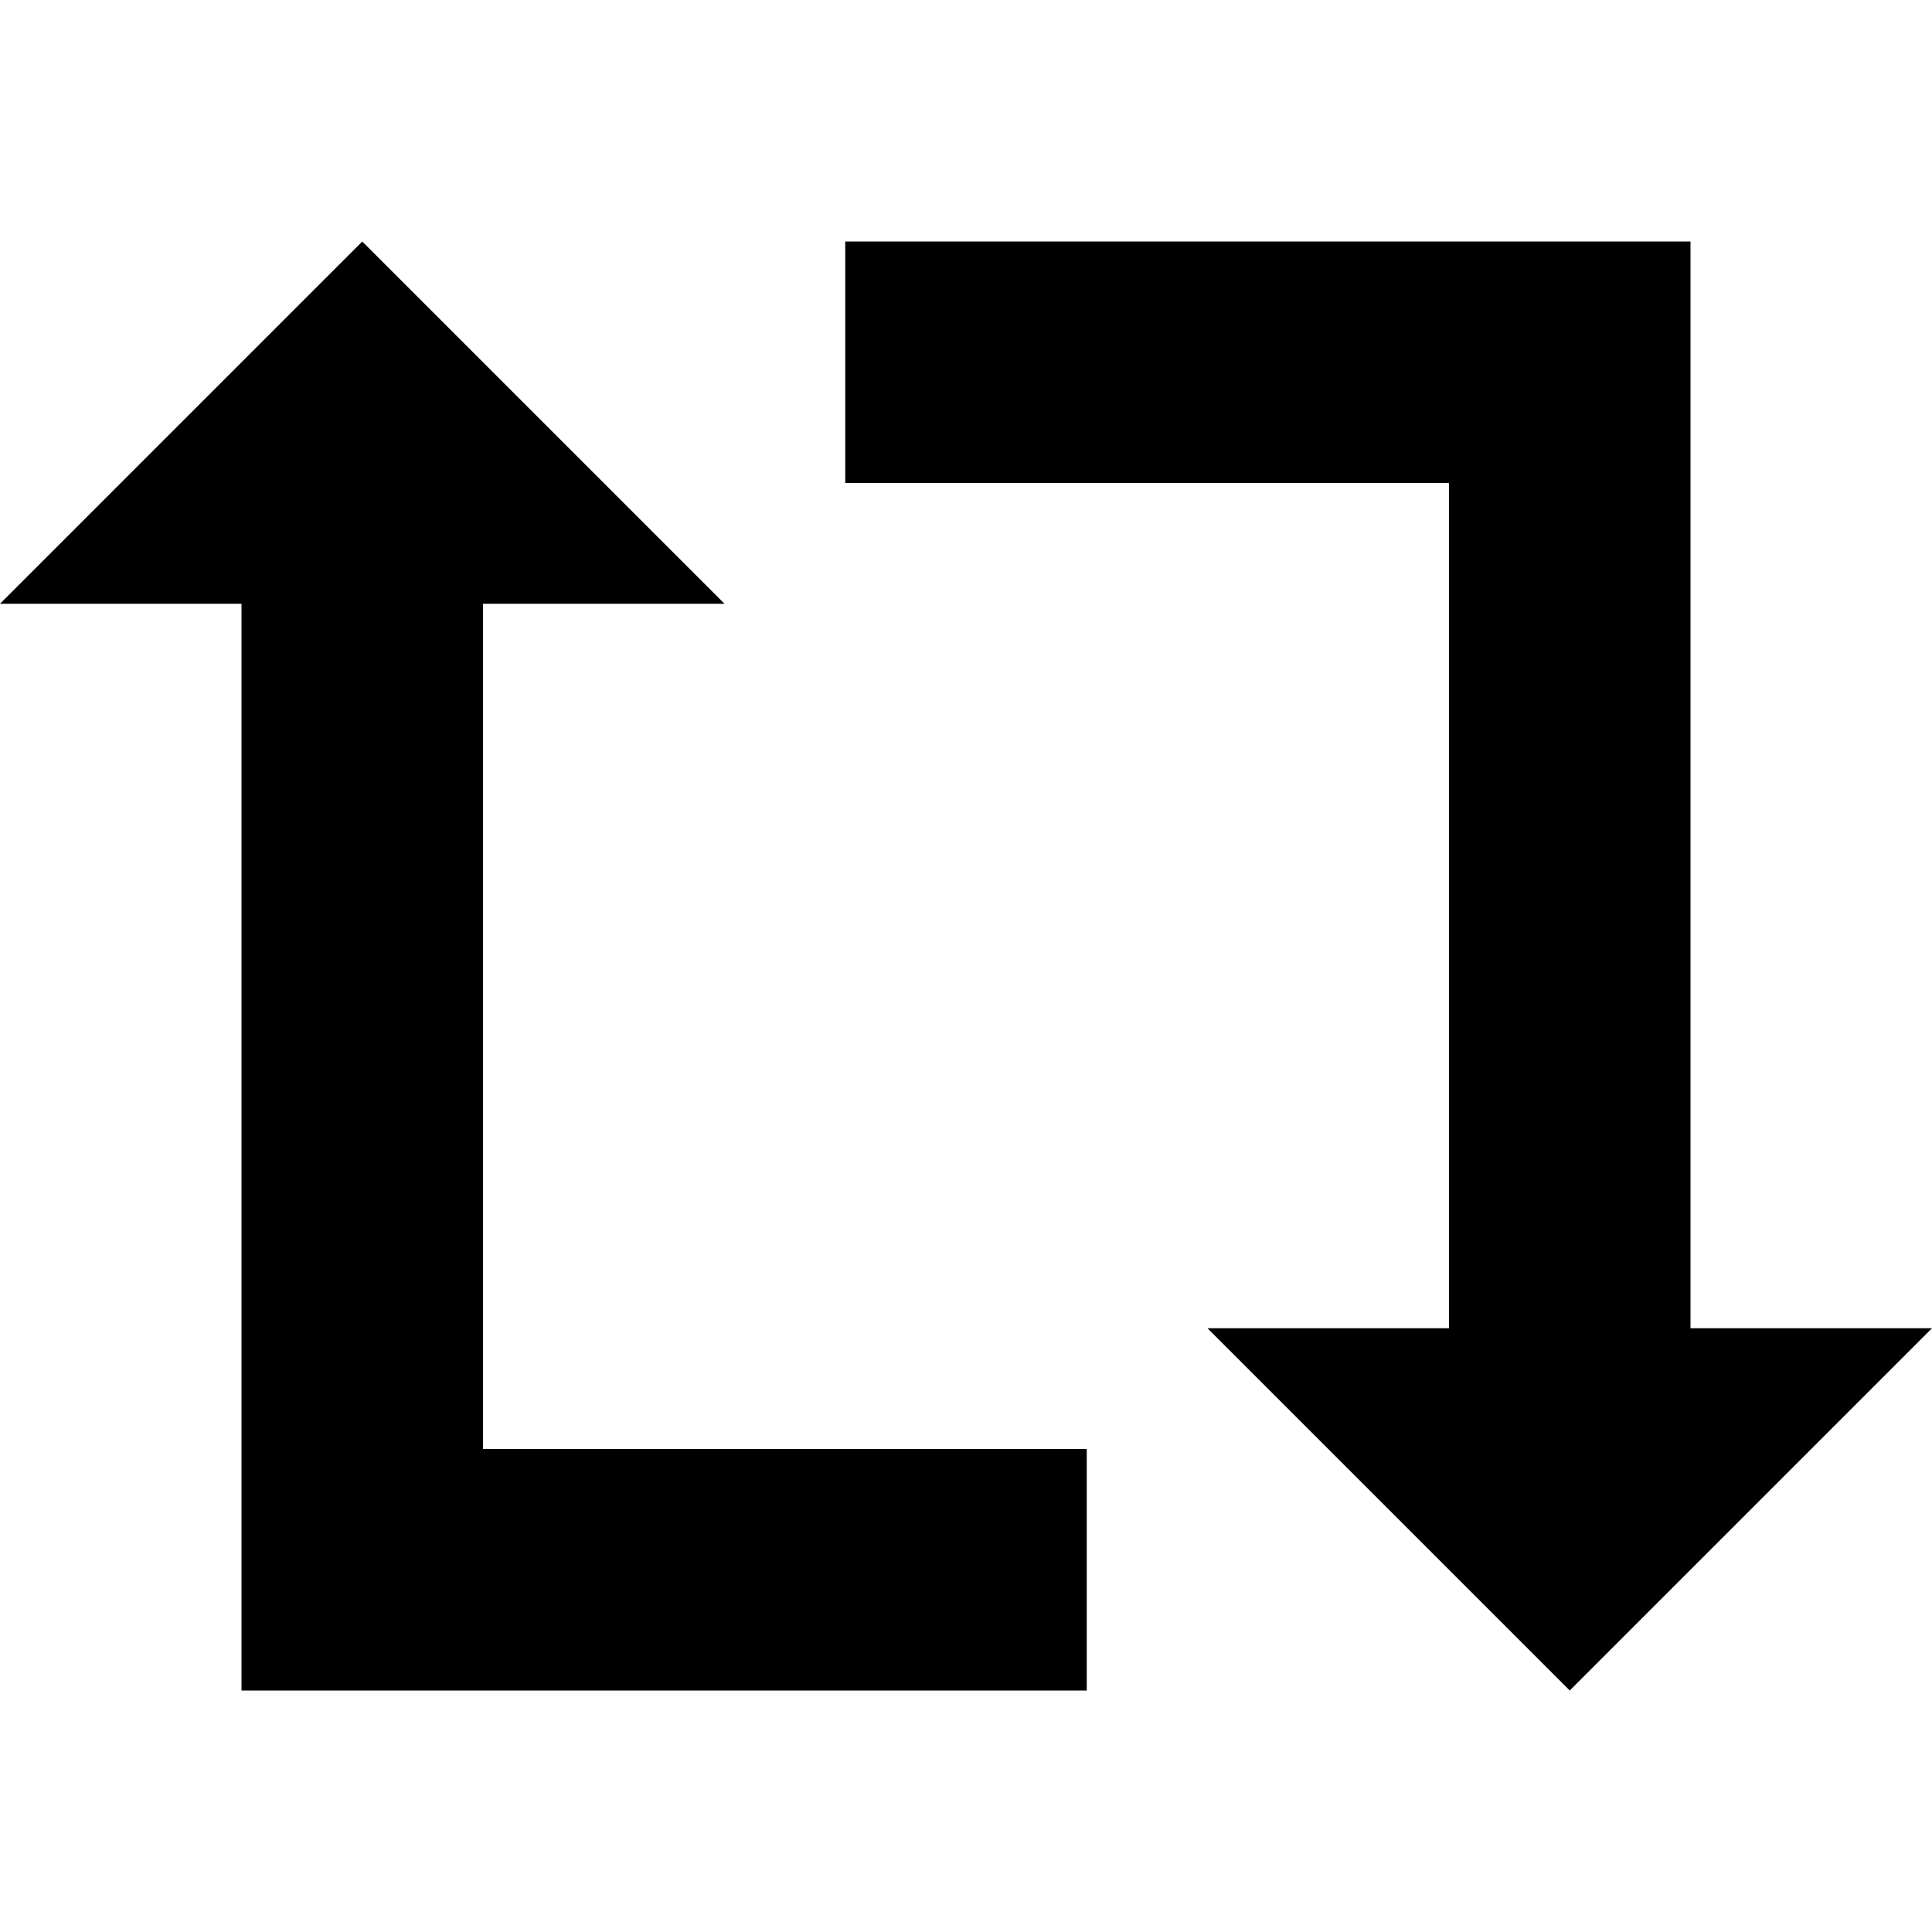
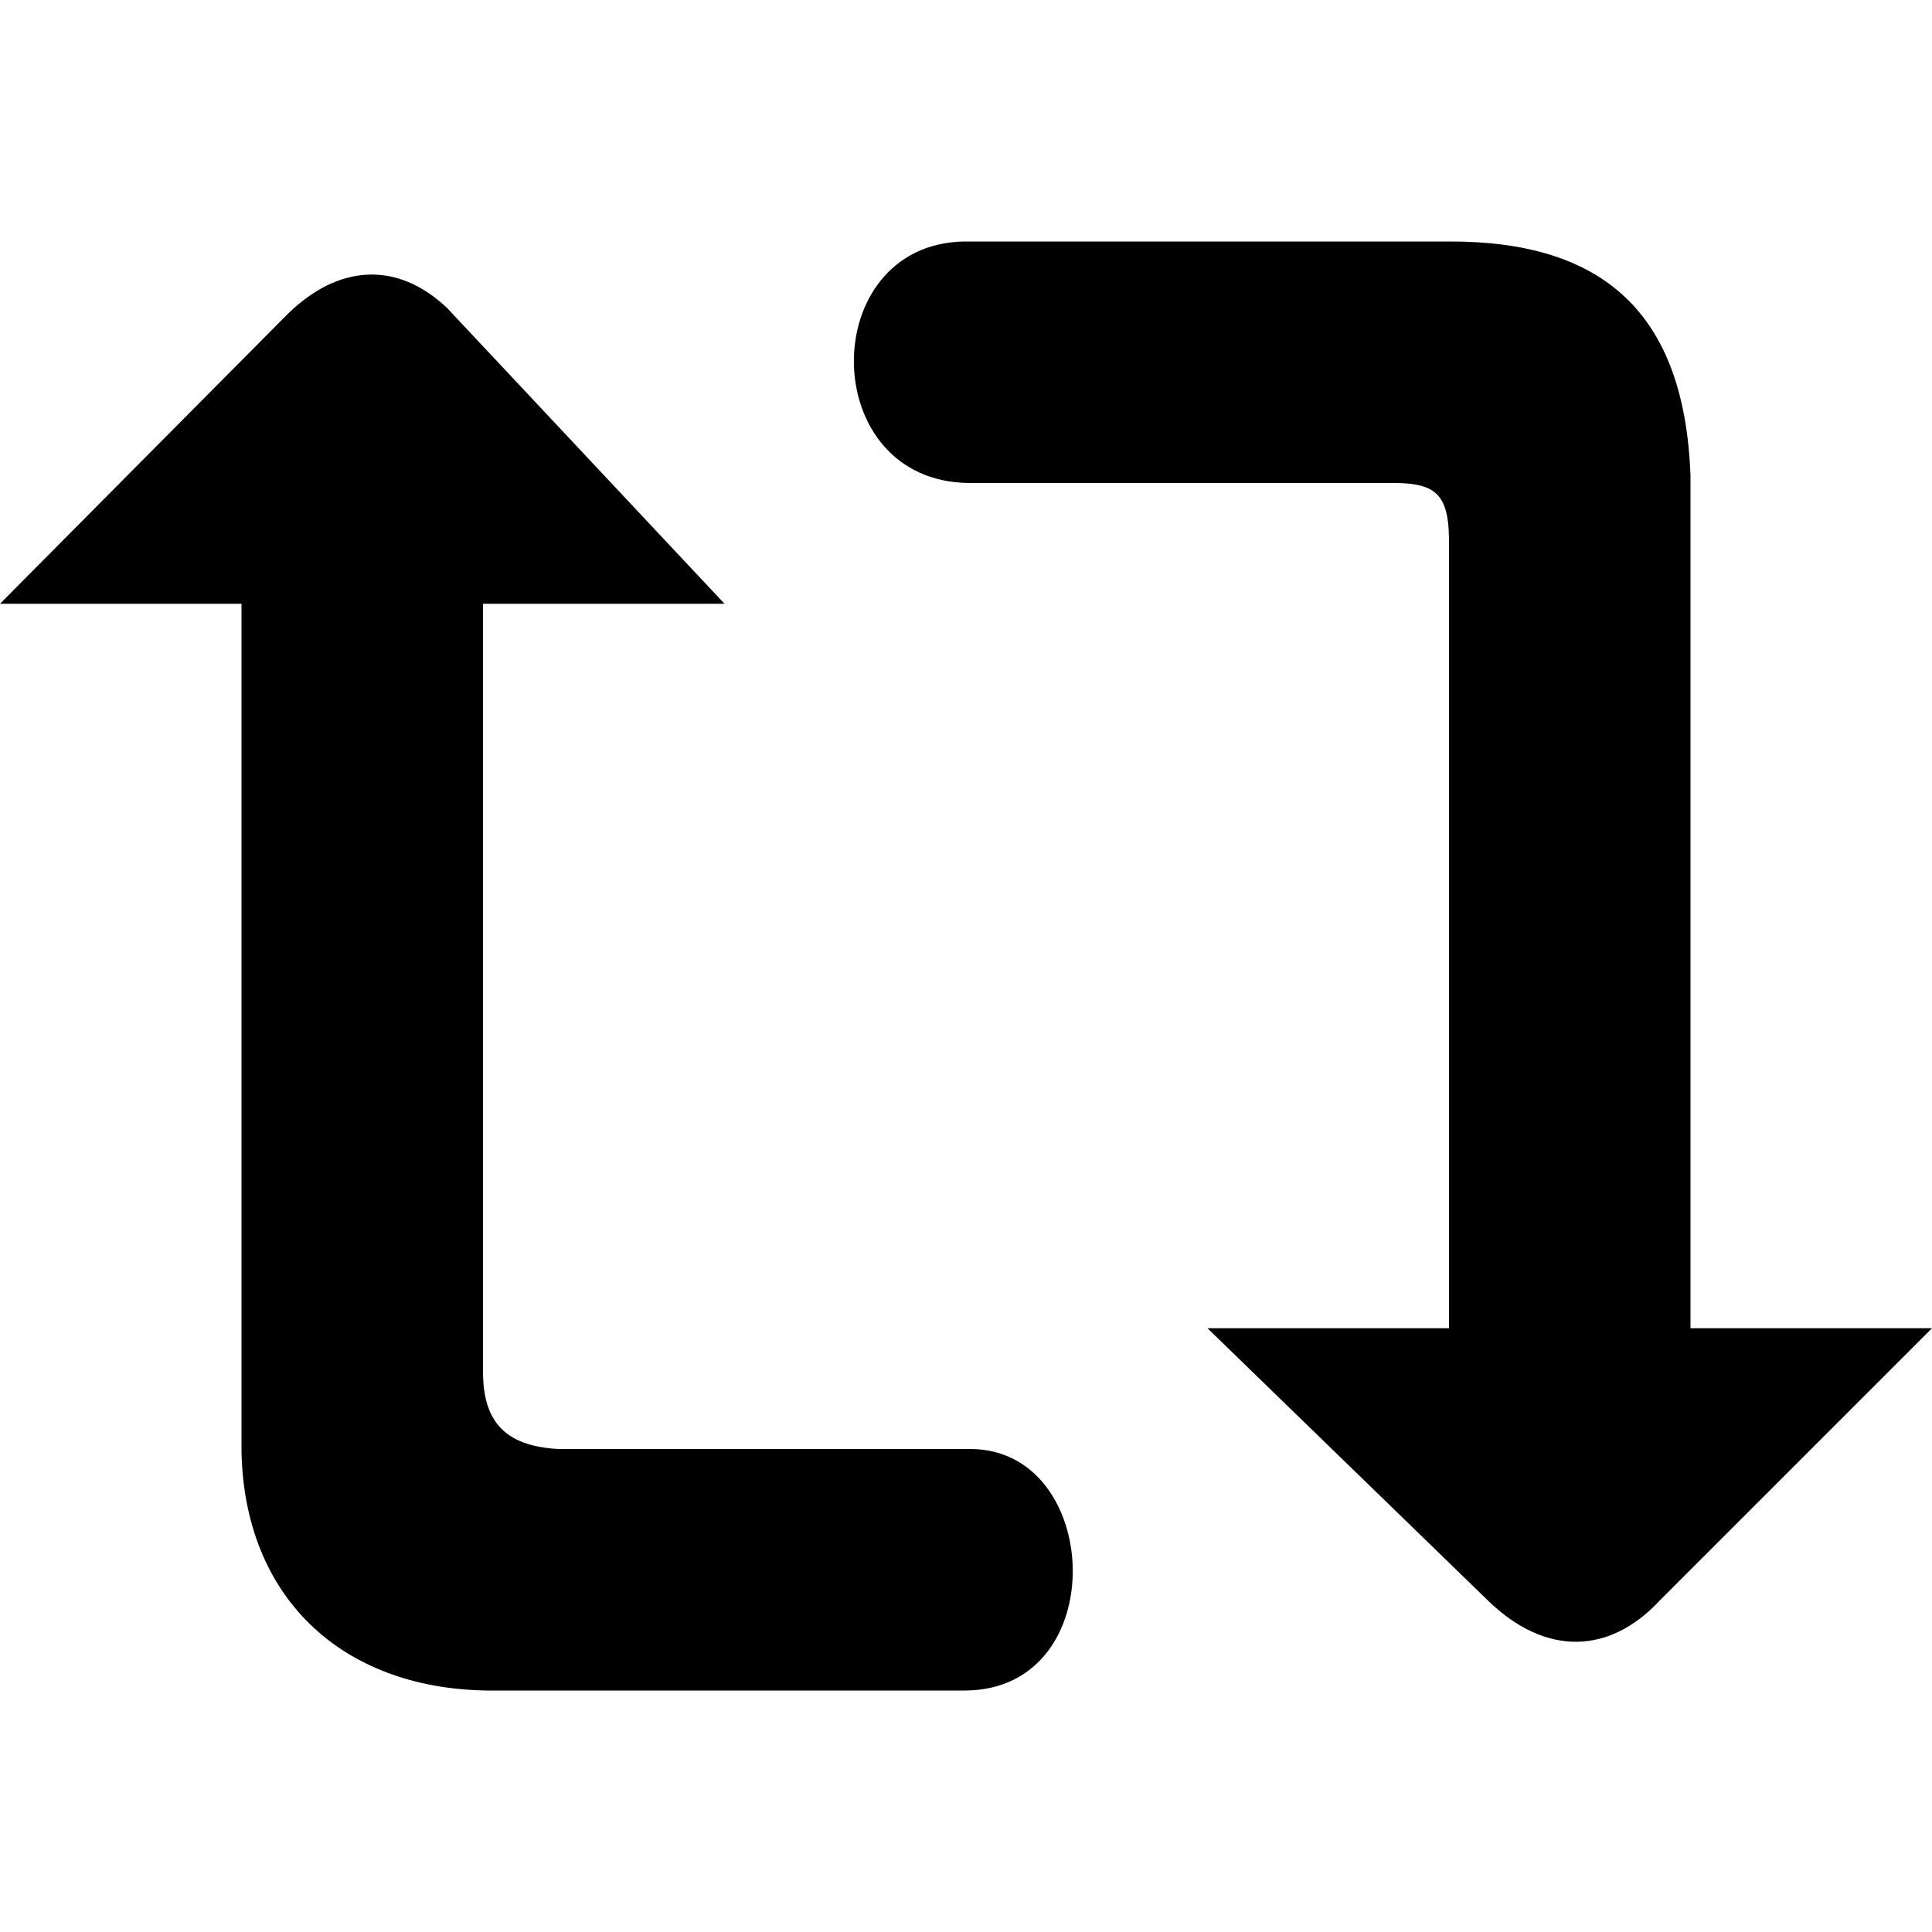
<svg xmlns="http://www.w3.org/2000/svg" height="16" width="16" version="1.1" id="svg4">
  <defs id="defs8" />
-   <path d="M 3,2 6,5 H 4 v 7 h 5 v 2 H 2 V 5 H 0 Z m 4,0 h 7 v 9 h 2 l -3,3 -3,-3 h 2 V 4 H 7 Z" id="path2" style="stroke-width:0.5" />
+   <path d="M 3.703,2.551 6,5 H 4 v 6.35 C 3.998,11.767 4.175,11.976 4.626,12 H 8.034 C 9.131,11.998 9.215,13.988 8,14 H 4.027 C 2.82,13.98 2.024,13.222 2,12.021 V 5 H 0 L 2.39,2.593 C 2.798,2.199 3.281,2.152 3.703,2.551 Z M 7.982,2 H 12.009 C 13.273,1.999 13.952,2.587 14,3.943 V 11 h 2 l -2.254,2.254 c -0.422,0.454 -0.95,0.456 -1.415,0.009 L 10,11 h 2 V 4.471 C 11.997,4.057 11.866,3.991 11.458,4 H 8.03 C 6.762,3.994 6.758,2.024 7.982,2 Z" id="path2" style="stroke-width:0.5" />
</svg>
